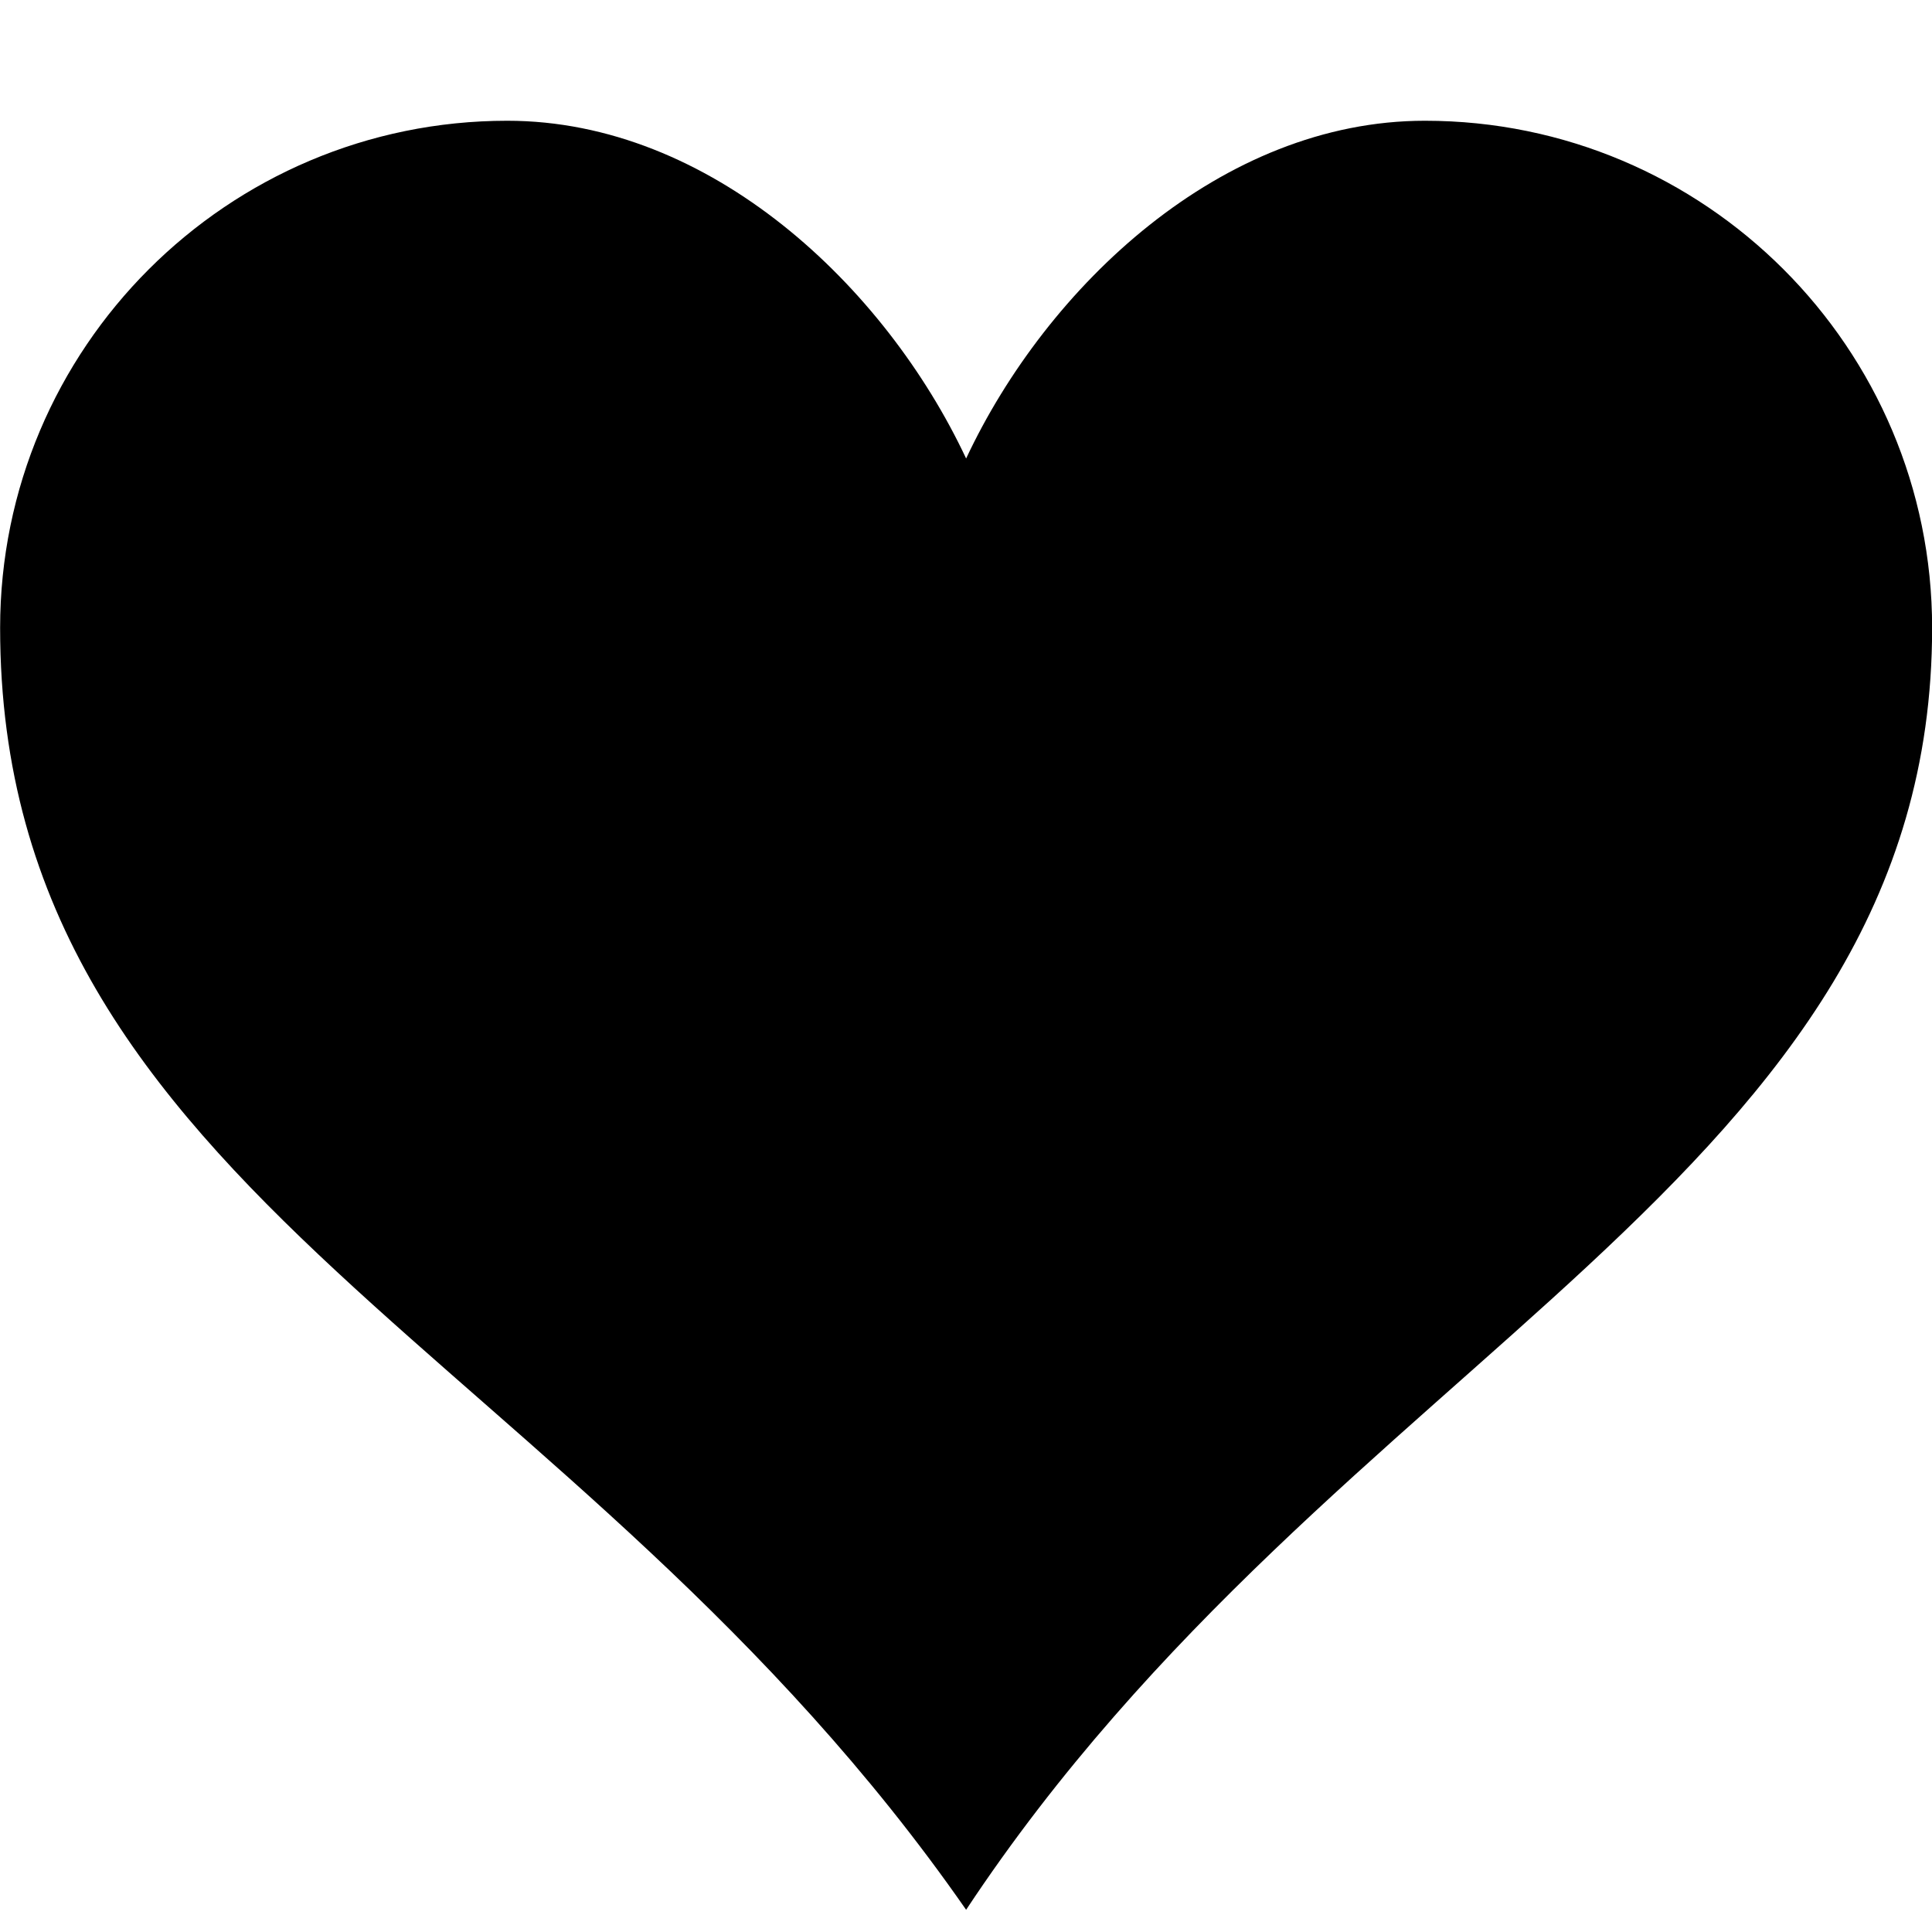
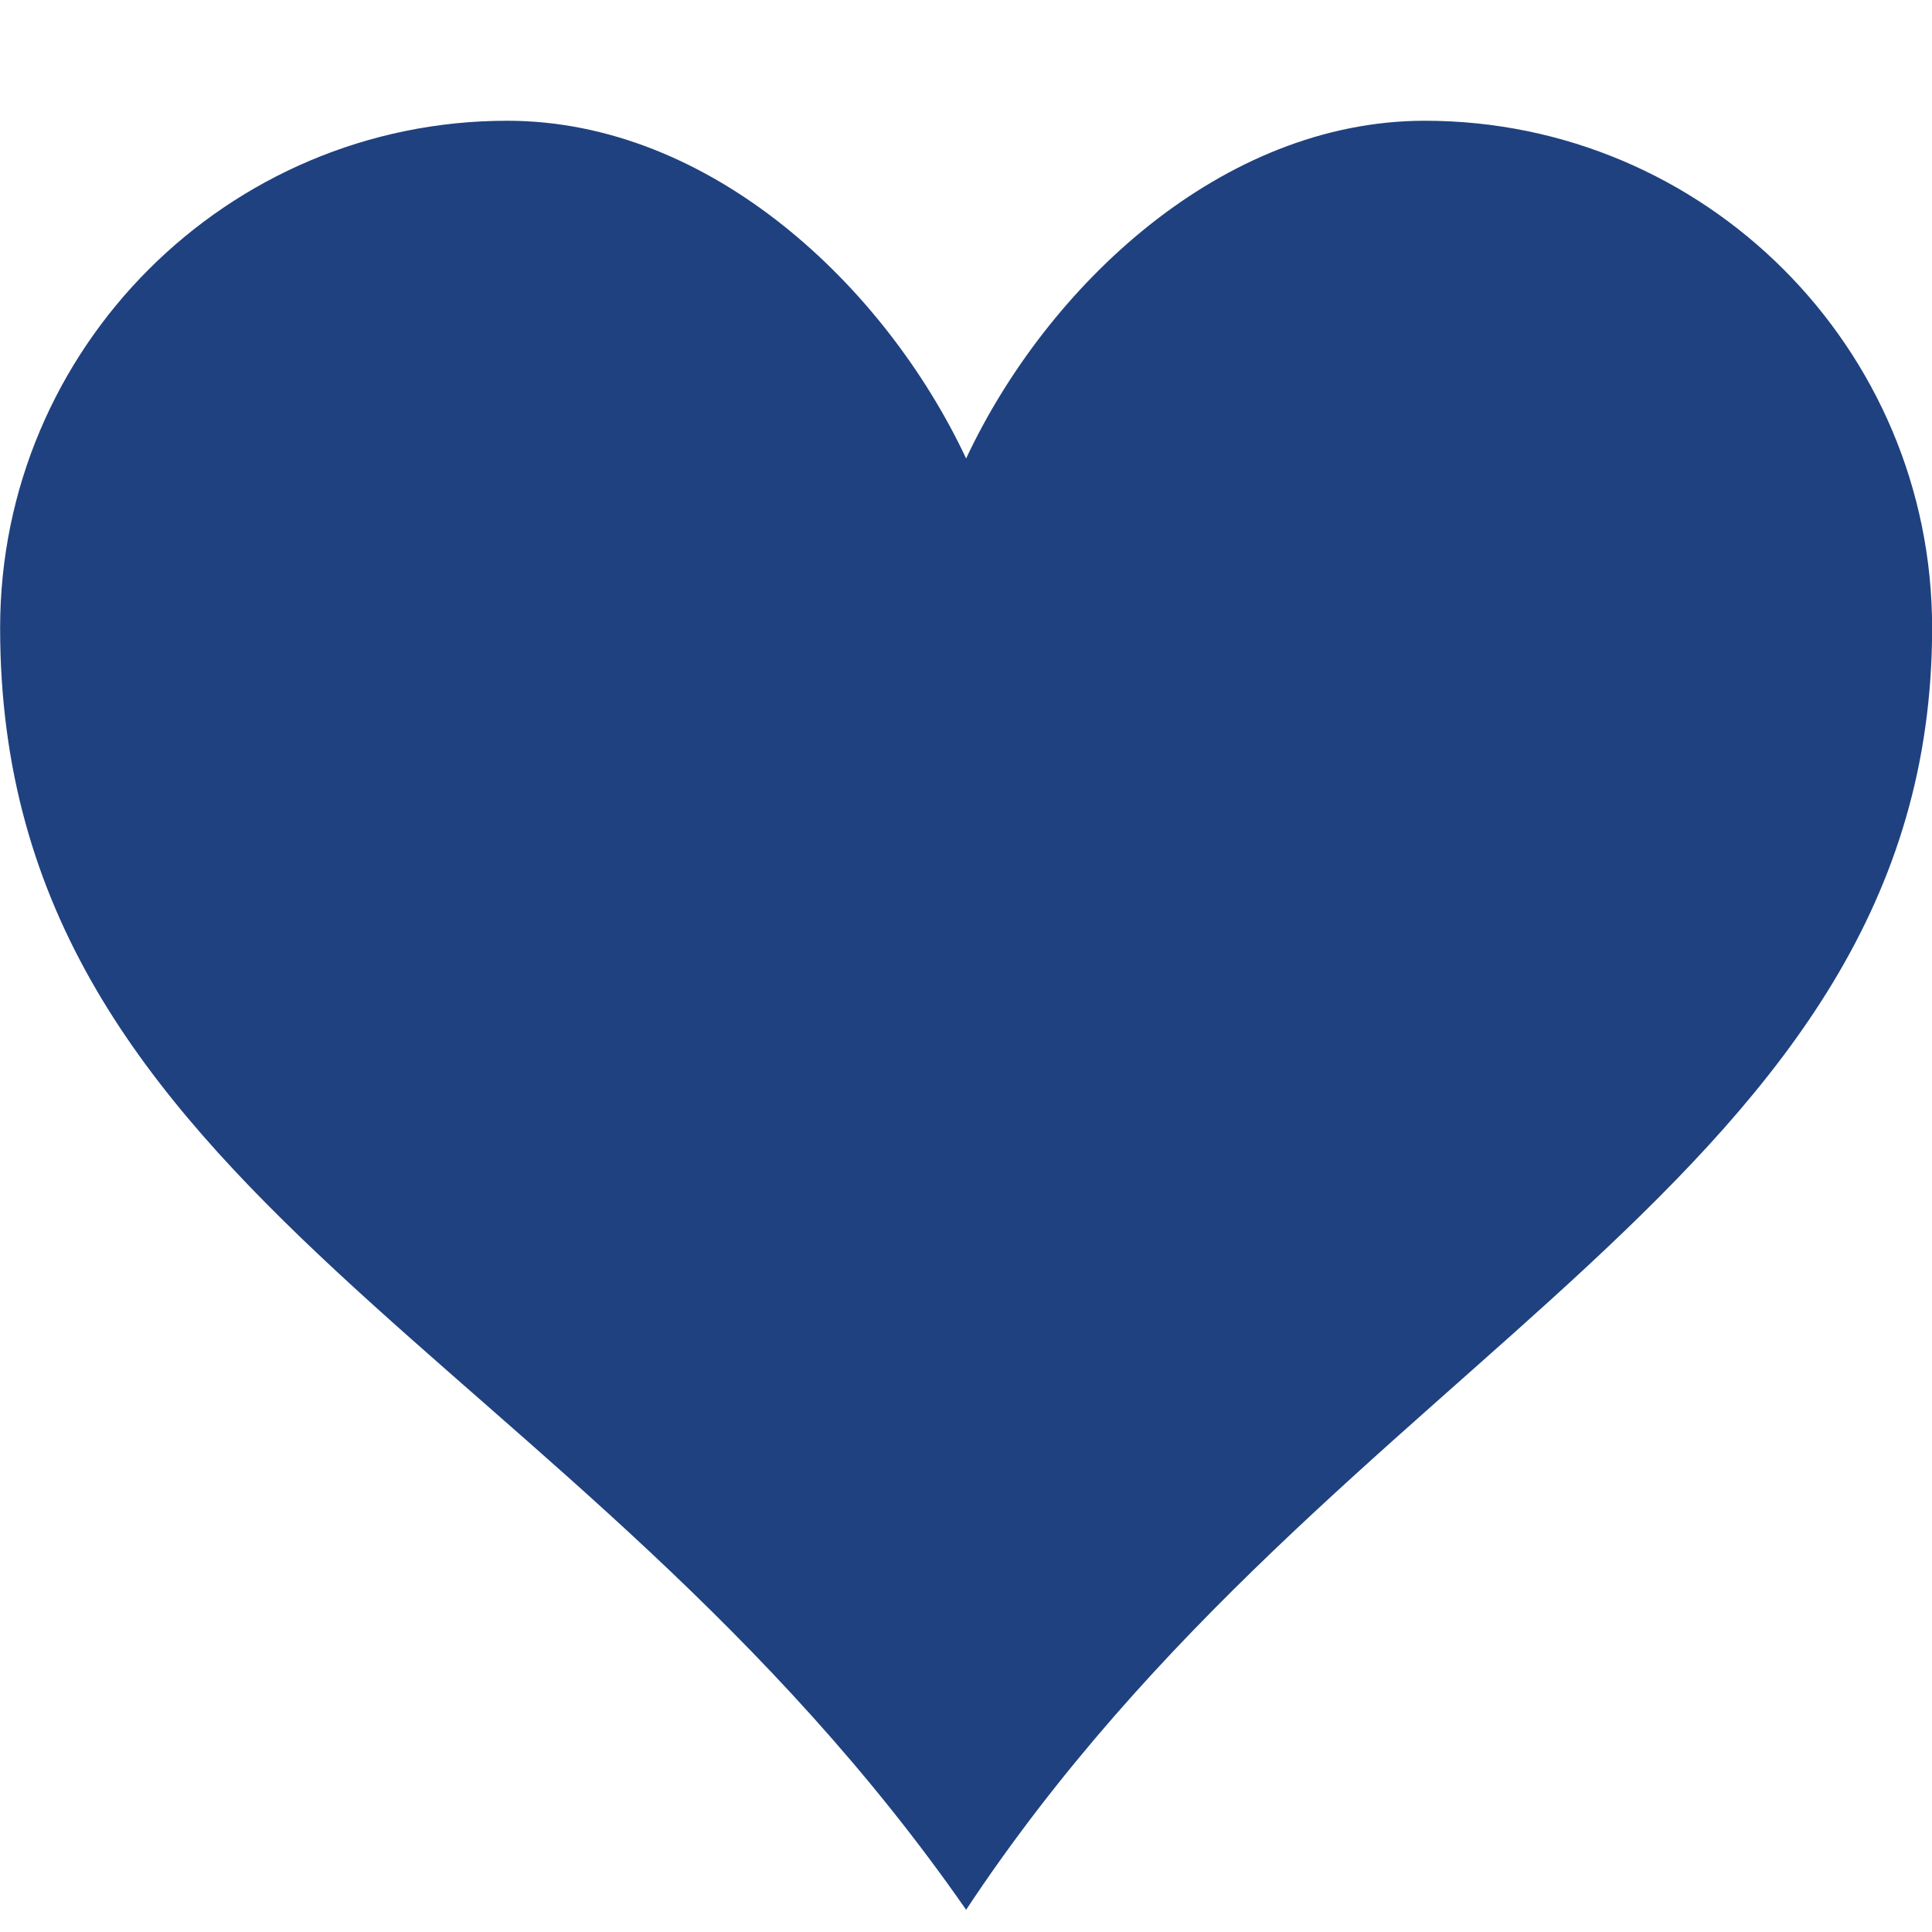
- <svg xmlns="http://www.w3.org/2000/svg" version="1.1" width="16" height="16" viewBox="0 0 16 16">
-   <path fill="#000000" d="M11.8 1c-1.682 0-3.129 1.368-3.799 2.797-0.671-1.429-2.118-2.797-3.8-2.797-2.318 0-4.2 1.882-4.2 4.2 0 4.716 4.758 5.953 8 10.616 3.065-4.634 8-6.050 8-10.616 0-2.319-1.882-4.2-4.2-4.2z" />
+ <svg xmlns="http://www.w3.org/2000/svg" version="1.1" id="Layer_1" x="0px" y="0px" width="16px" height="16px" viewBox="0 0 16 16" enable-background="new 0 0 16 16" xml:space="preserve">
+   <path fill="#1F4180" d="M11.8,1c-1.682,0-3.129,1.368-3.799,2.797C7.33,2.368,5.883,1,4.201,1c-2.318,0-4.2,1.882-4.2,4.2  c0,4.716,4.758,5.952,8,10.616c3.065-4.635,8-6.051,8-10.616C16.001,2.881,14.119,1,11.8,1L11.8,1z" />
</svg>
